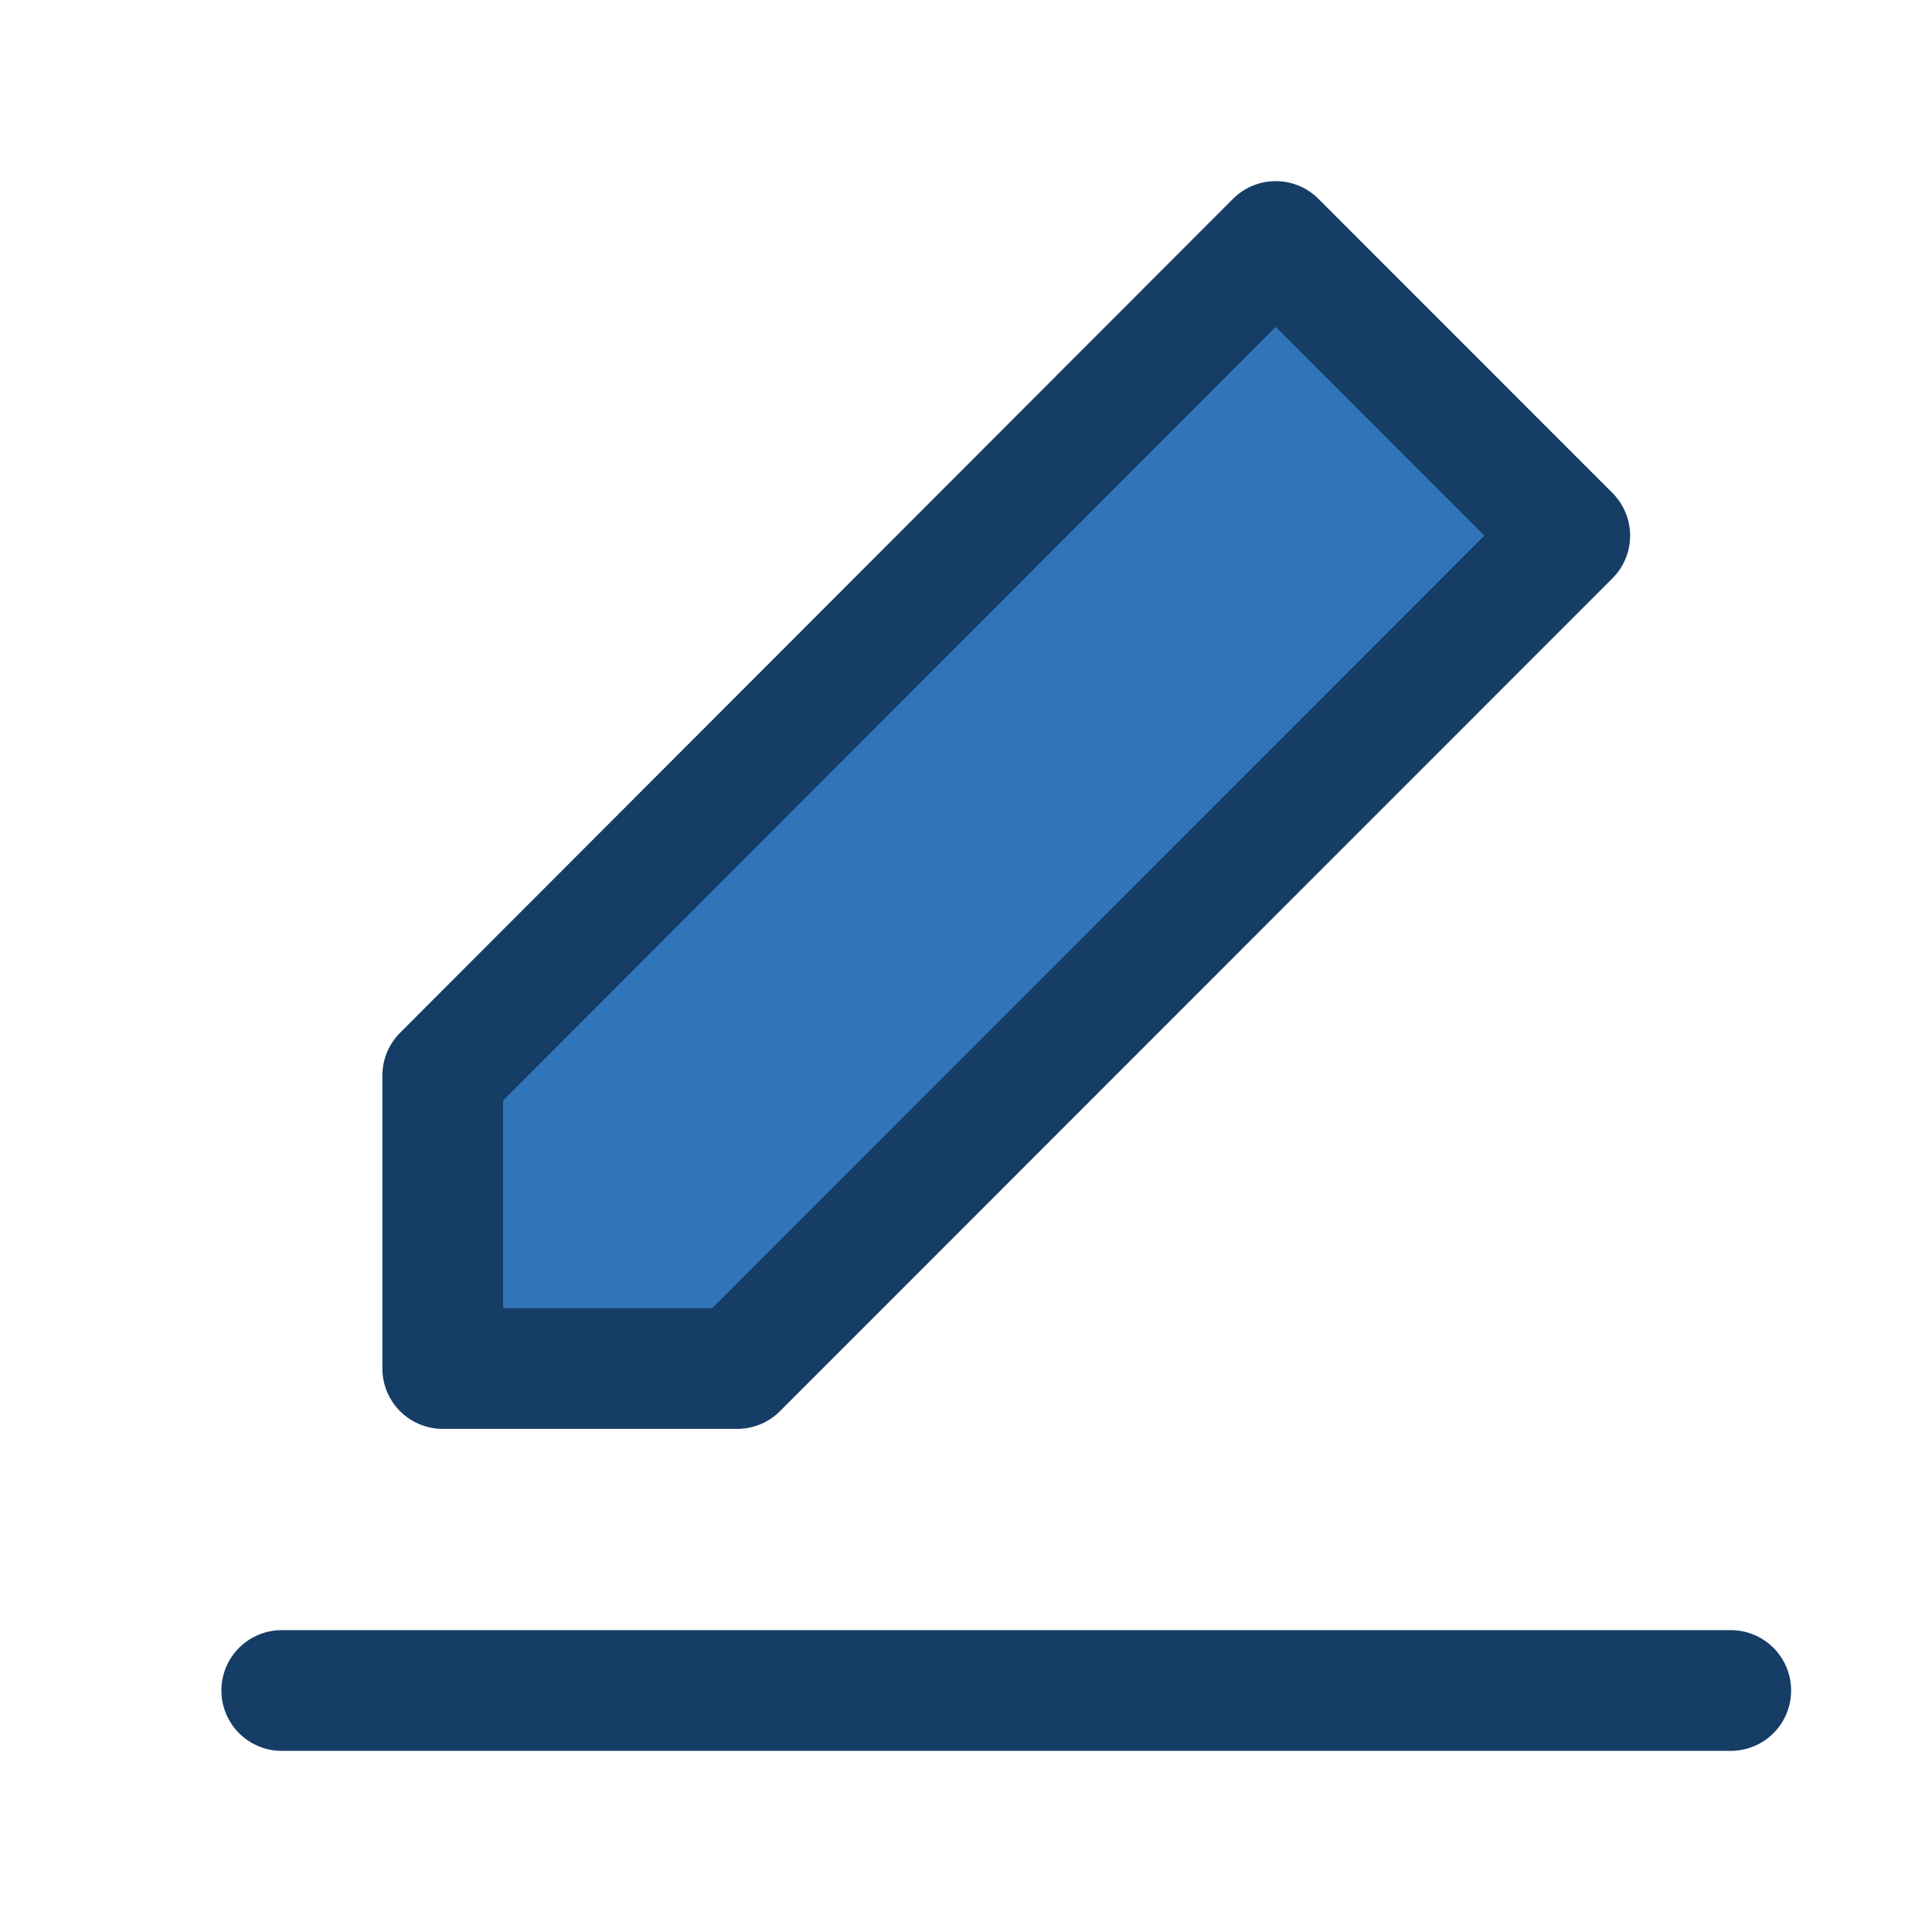
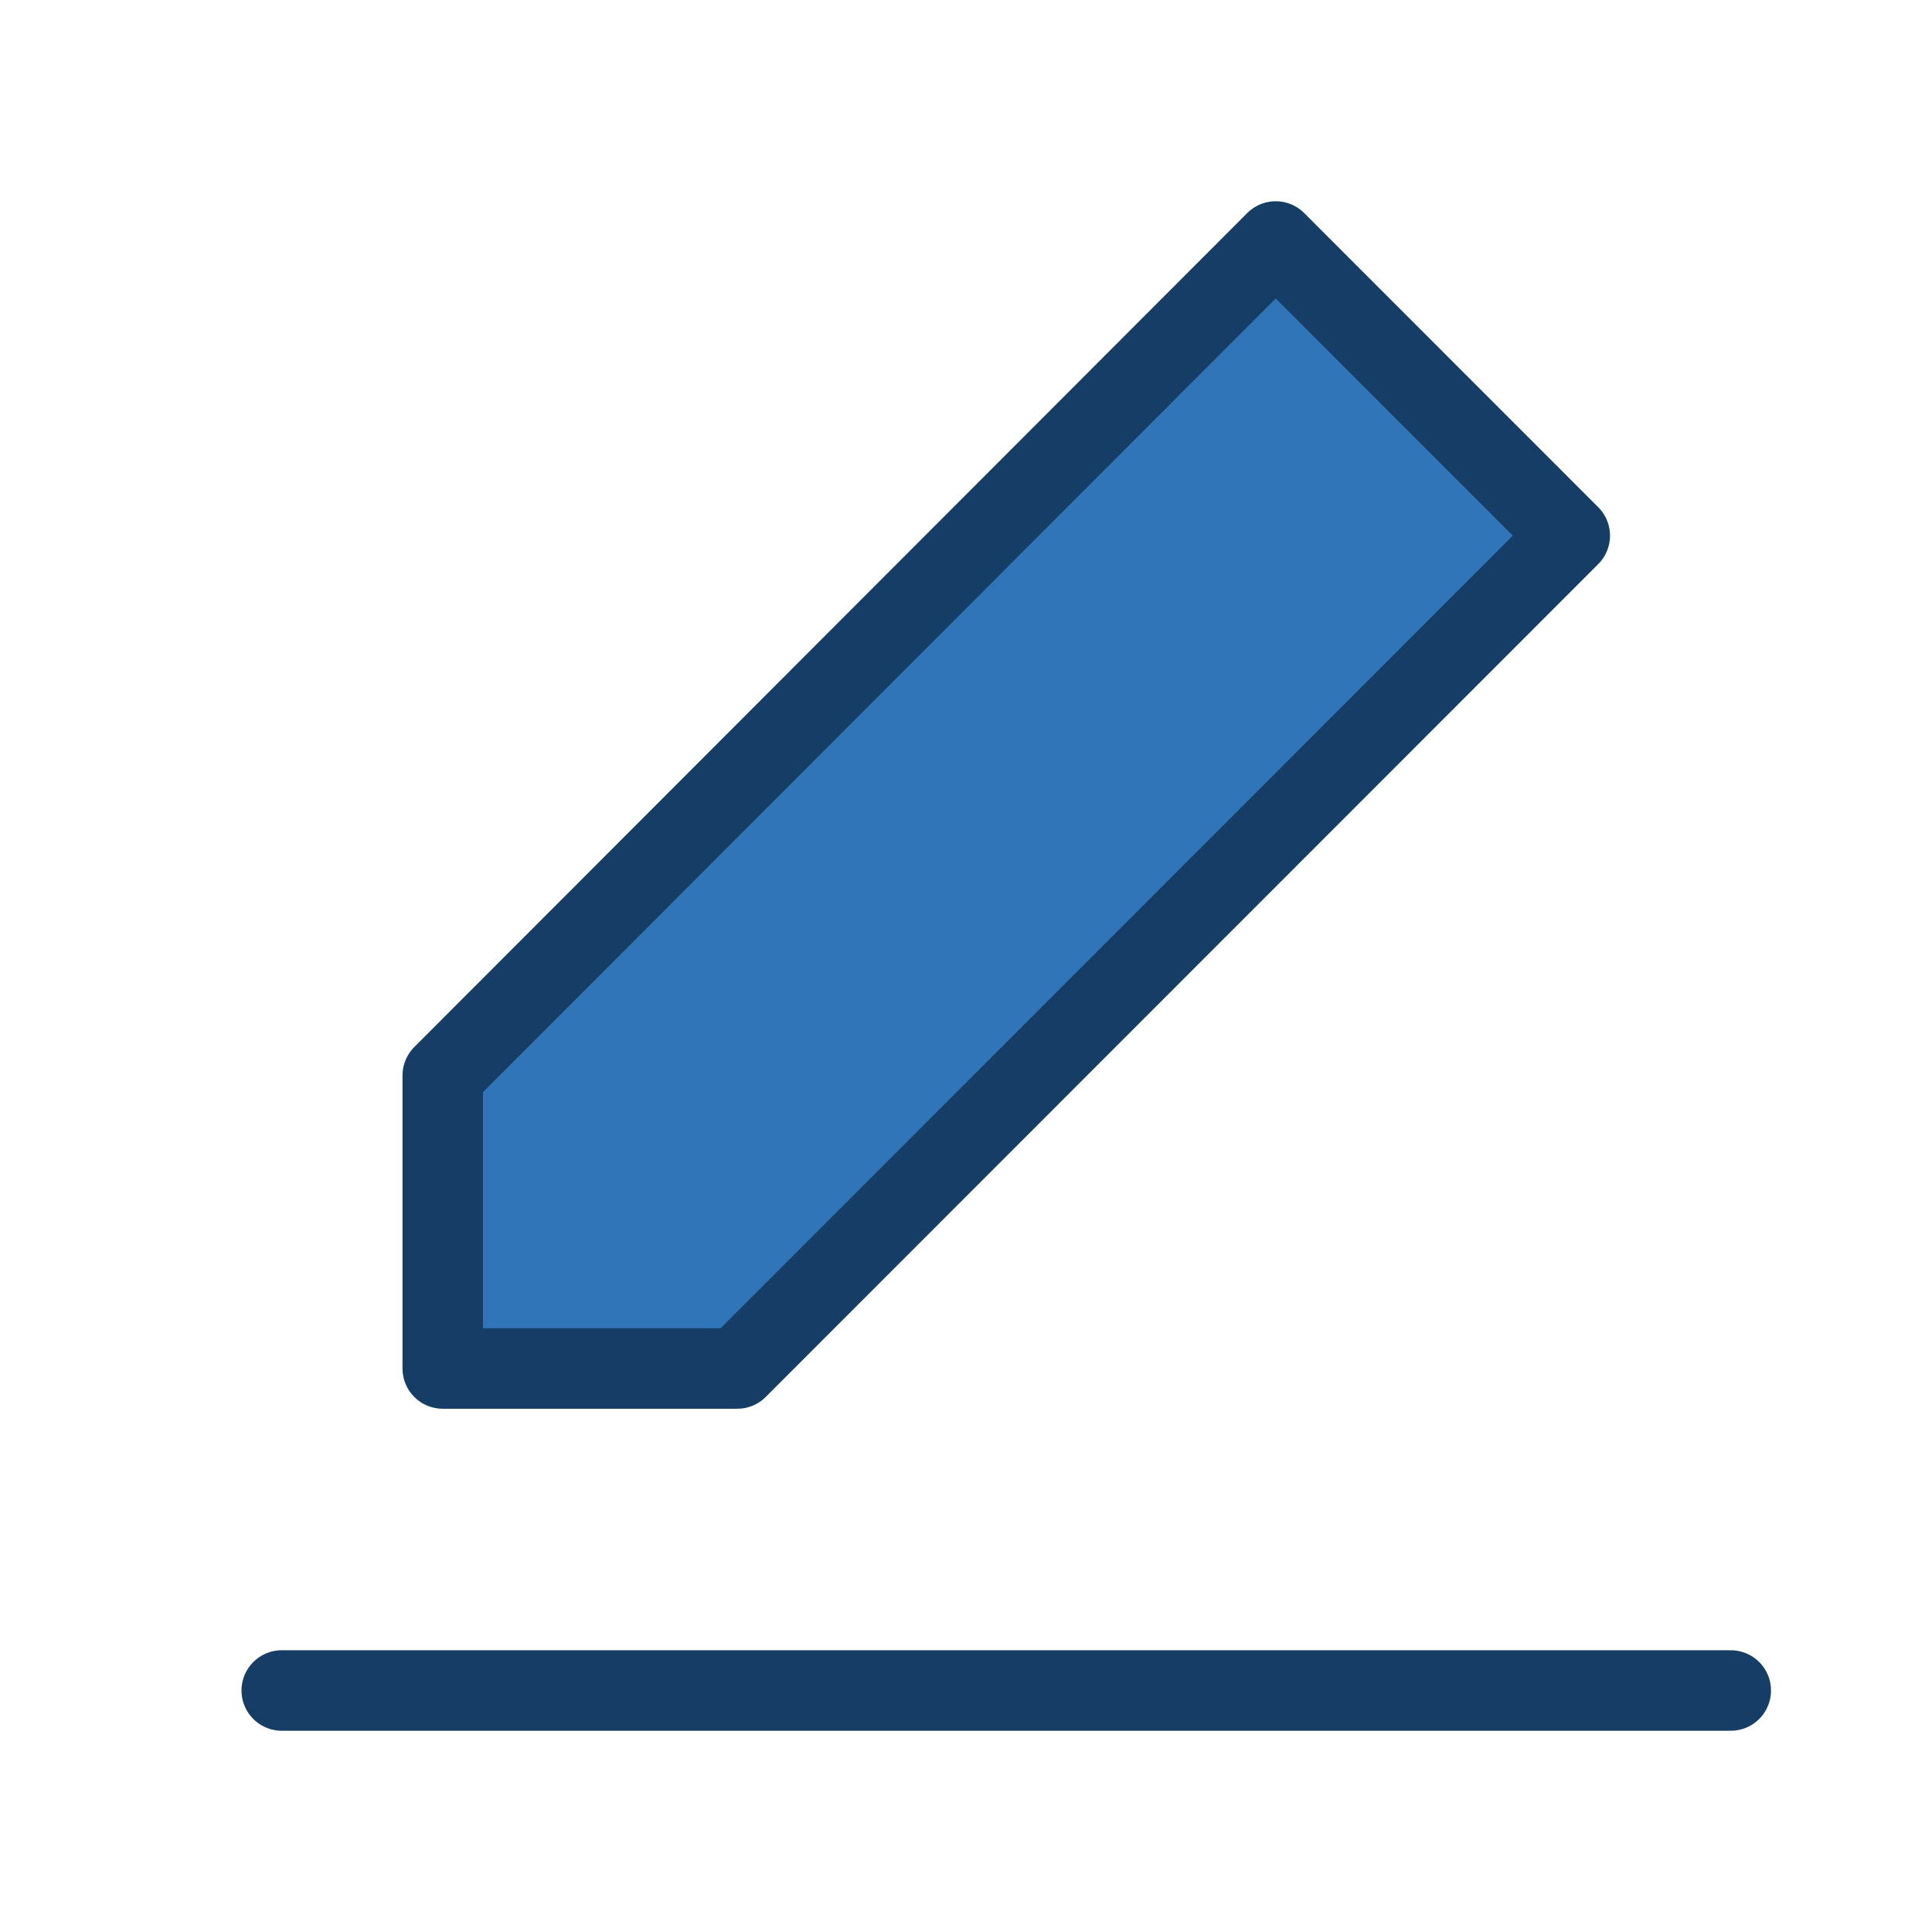
<svg xmlns="http://www.w3.org/2000/svg" width="24" height="24" viewBox="0 0 48 48" fill="none">
-   <path d="M7 42H43" stroke="#153D66" stroke-width="3" stroke-linecap="round" stroke-linejoin="round" />
-   <path d="M11 26.72V34H18.317L39 13.308L31.695 6L11 26.72Z" fill="#3175B9" stroke="#153D66" stroke-width="3" stroke-linejoin="round" />
+   <path d="M7 42H43" stroke="#153D66" stroke-width="2" stroke-linecap="round" stroke-linejoin="round" />
+   <path d="M11 26.72V34H18.317L39 13.308L31.695 6L11 26.72Z" fill="#3175B9" stroke="#153D66" stroke-width="2" stroke-linejoin="round" />
</svg>
